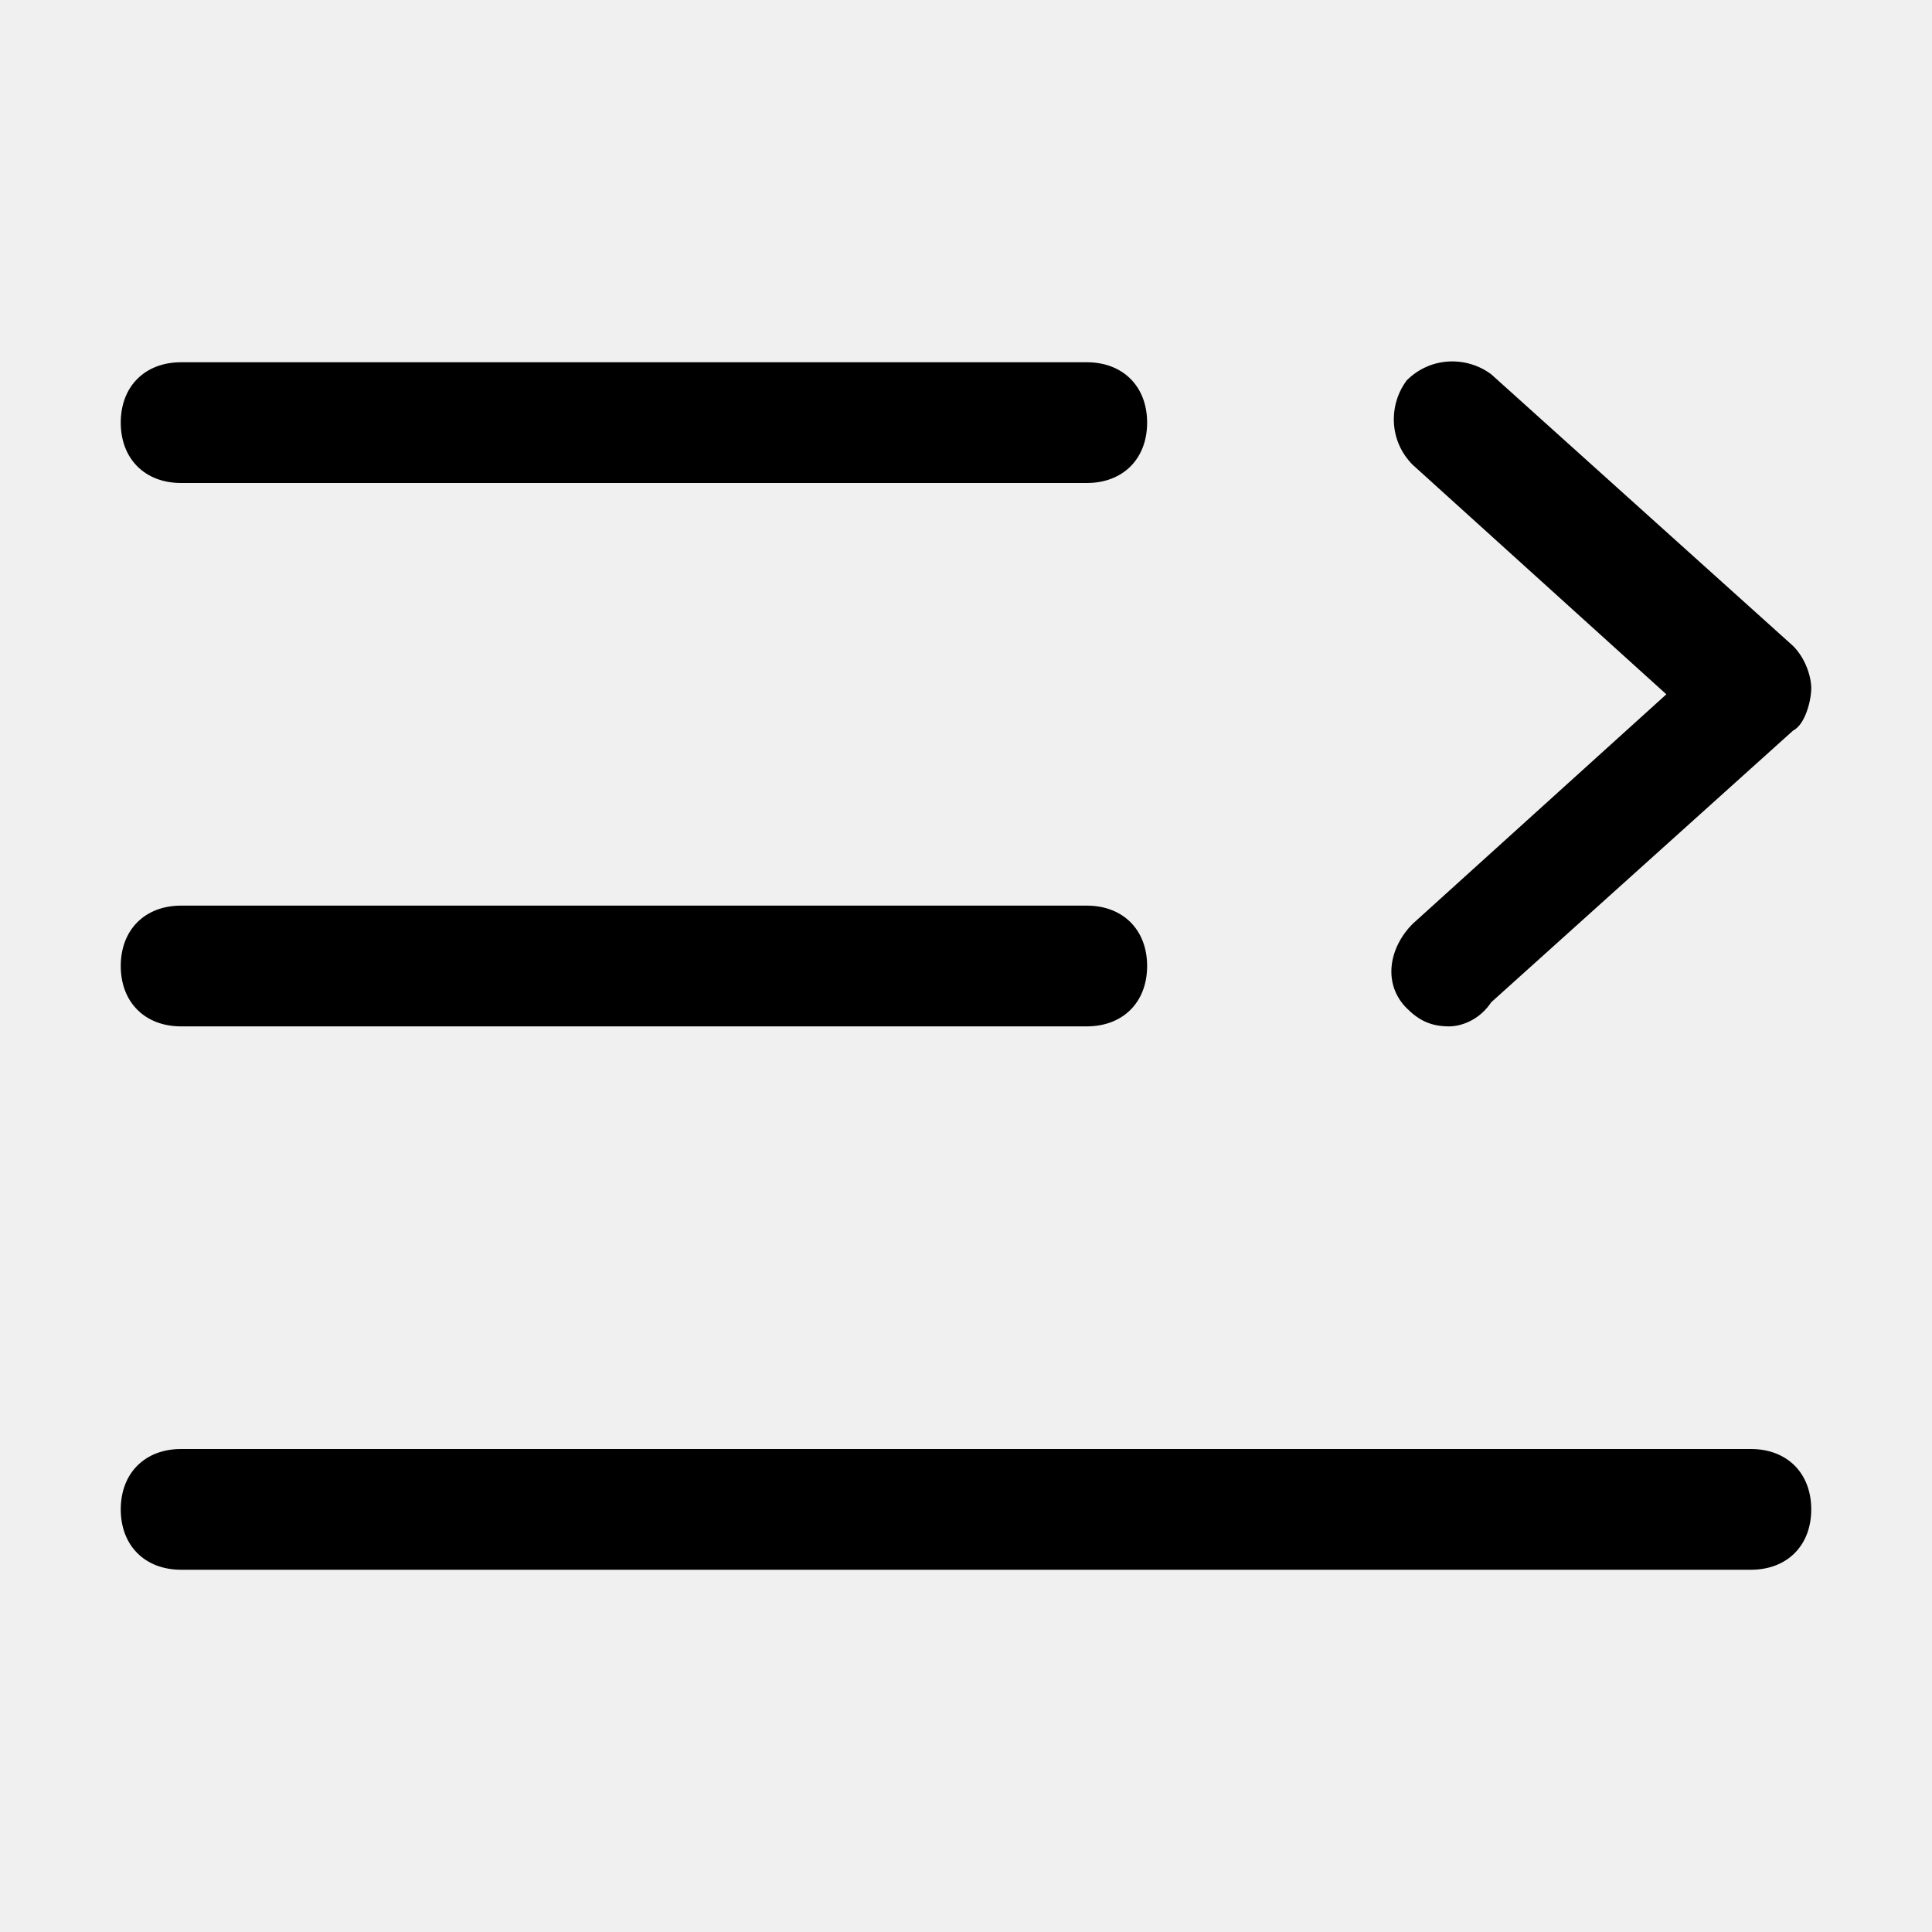
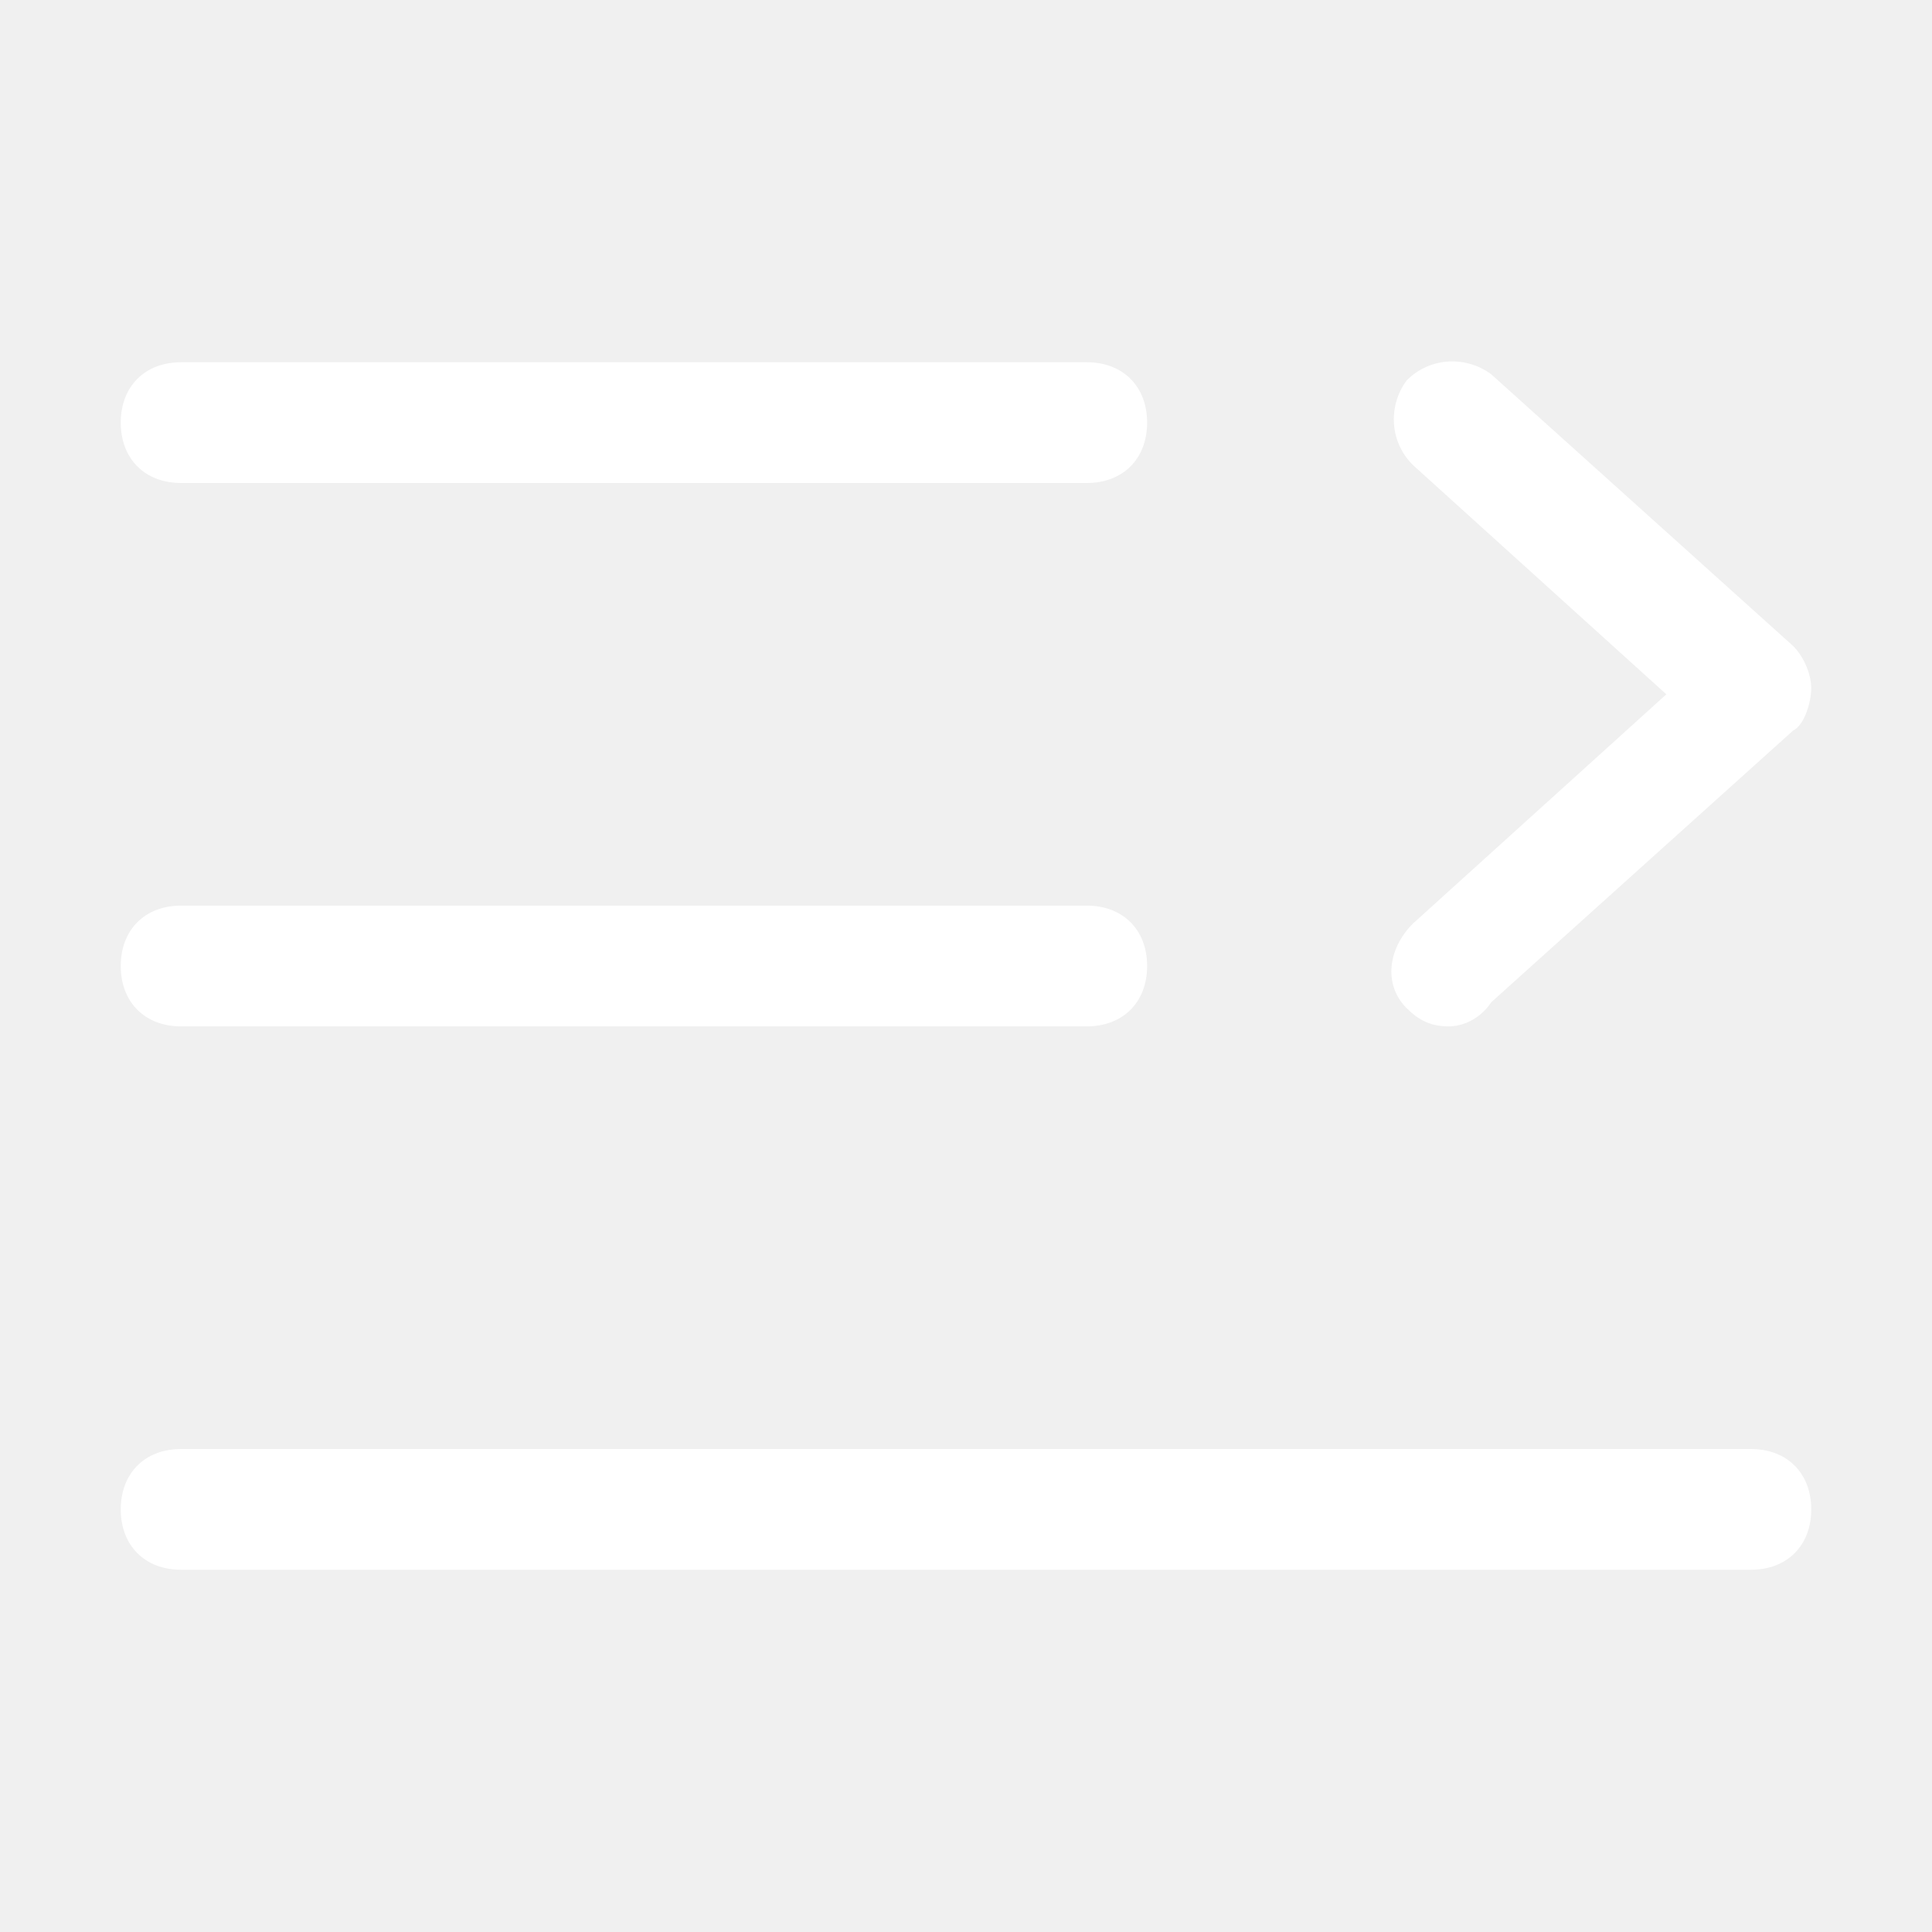
- <svg xmlns="http://www.w3.org/2000/svg" t="1644333429968" class="icon" viewBox="0 0 1024 1024" version="1.1" p-id="6513" width="200" height="200">
+ <svg xmlns="http://www.w3.org/2000/svg" t="1644333429968" class="icon" viewBox="0 0 1024 1024" fill="#fff" version="1.1" p-id="6513" width="200" height="200">
  <defs>
    <style type="text/css" />
  </defs>
  <path d="M576 256 96 256C76.8 256 64 243.2 64 224s12.8-32 32-32l480 0c19.2 0 32 12.8 32 32S595.2 256 576 256z" p-id="6514" />
  <path d="M576 544 96 544c-19.2 0-32-12.8-32-32s12.8-32 32-32l480 0c19.2 0 32 12.8 32 32S595.2 544 576 544z" p-id="6515" />
  <path d="M928 832 96 832c-19.2 0-32-12.8-32-32s12.8-32 32-32l832 0c19.2 0 32 12.8 32 32S947.2 832 928 832z" p-id="6516" />
  <path d="M768 544c-9.6 0-16-3.2-22.4-9.6-12.8-12.8-9.6-32 3.2-44.8l134.4-121.6-134.4-121.6c-12.8-12.8-12.8-32-3.2-44.8 12.8-12.8 32-12.8 44.8-3.2l160 144c6.4 6.4 9.6 16 9.6 22.4s-3.2 19.2-9.6 22.4l-160 144C784 540.8 774.4 544 768 544z" p-id="6517" />
</svg>
